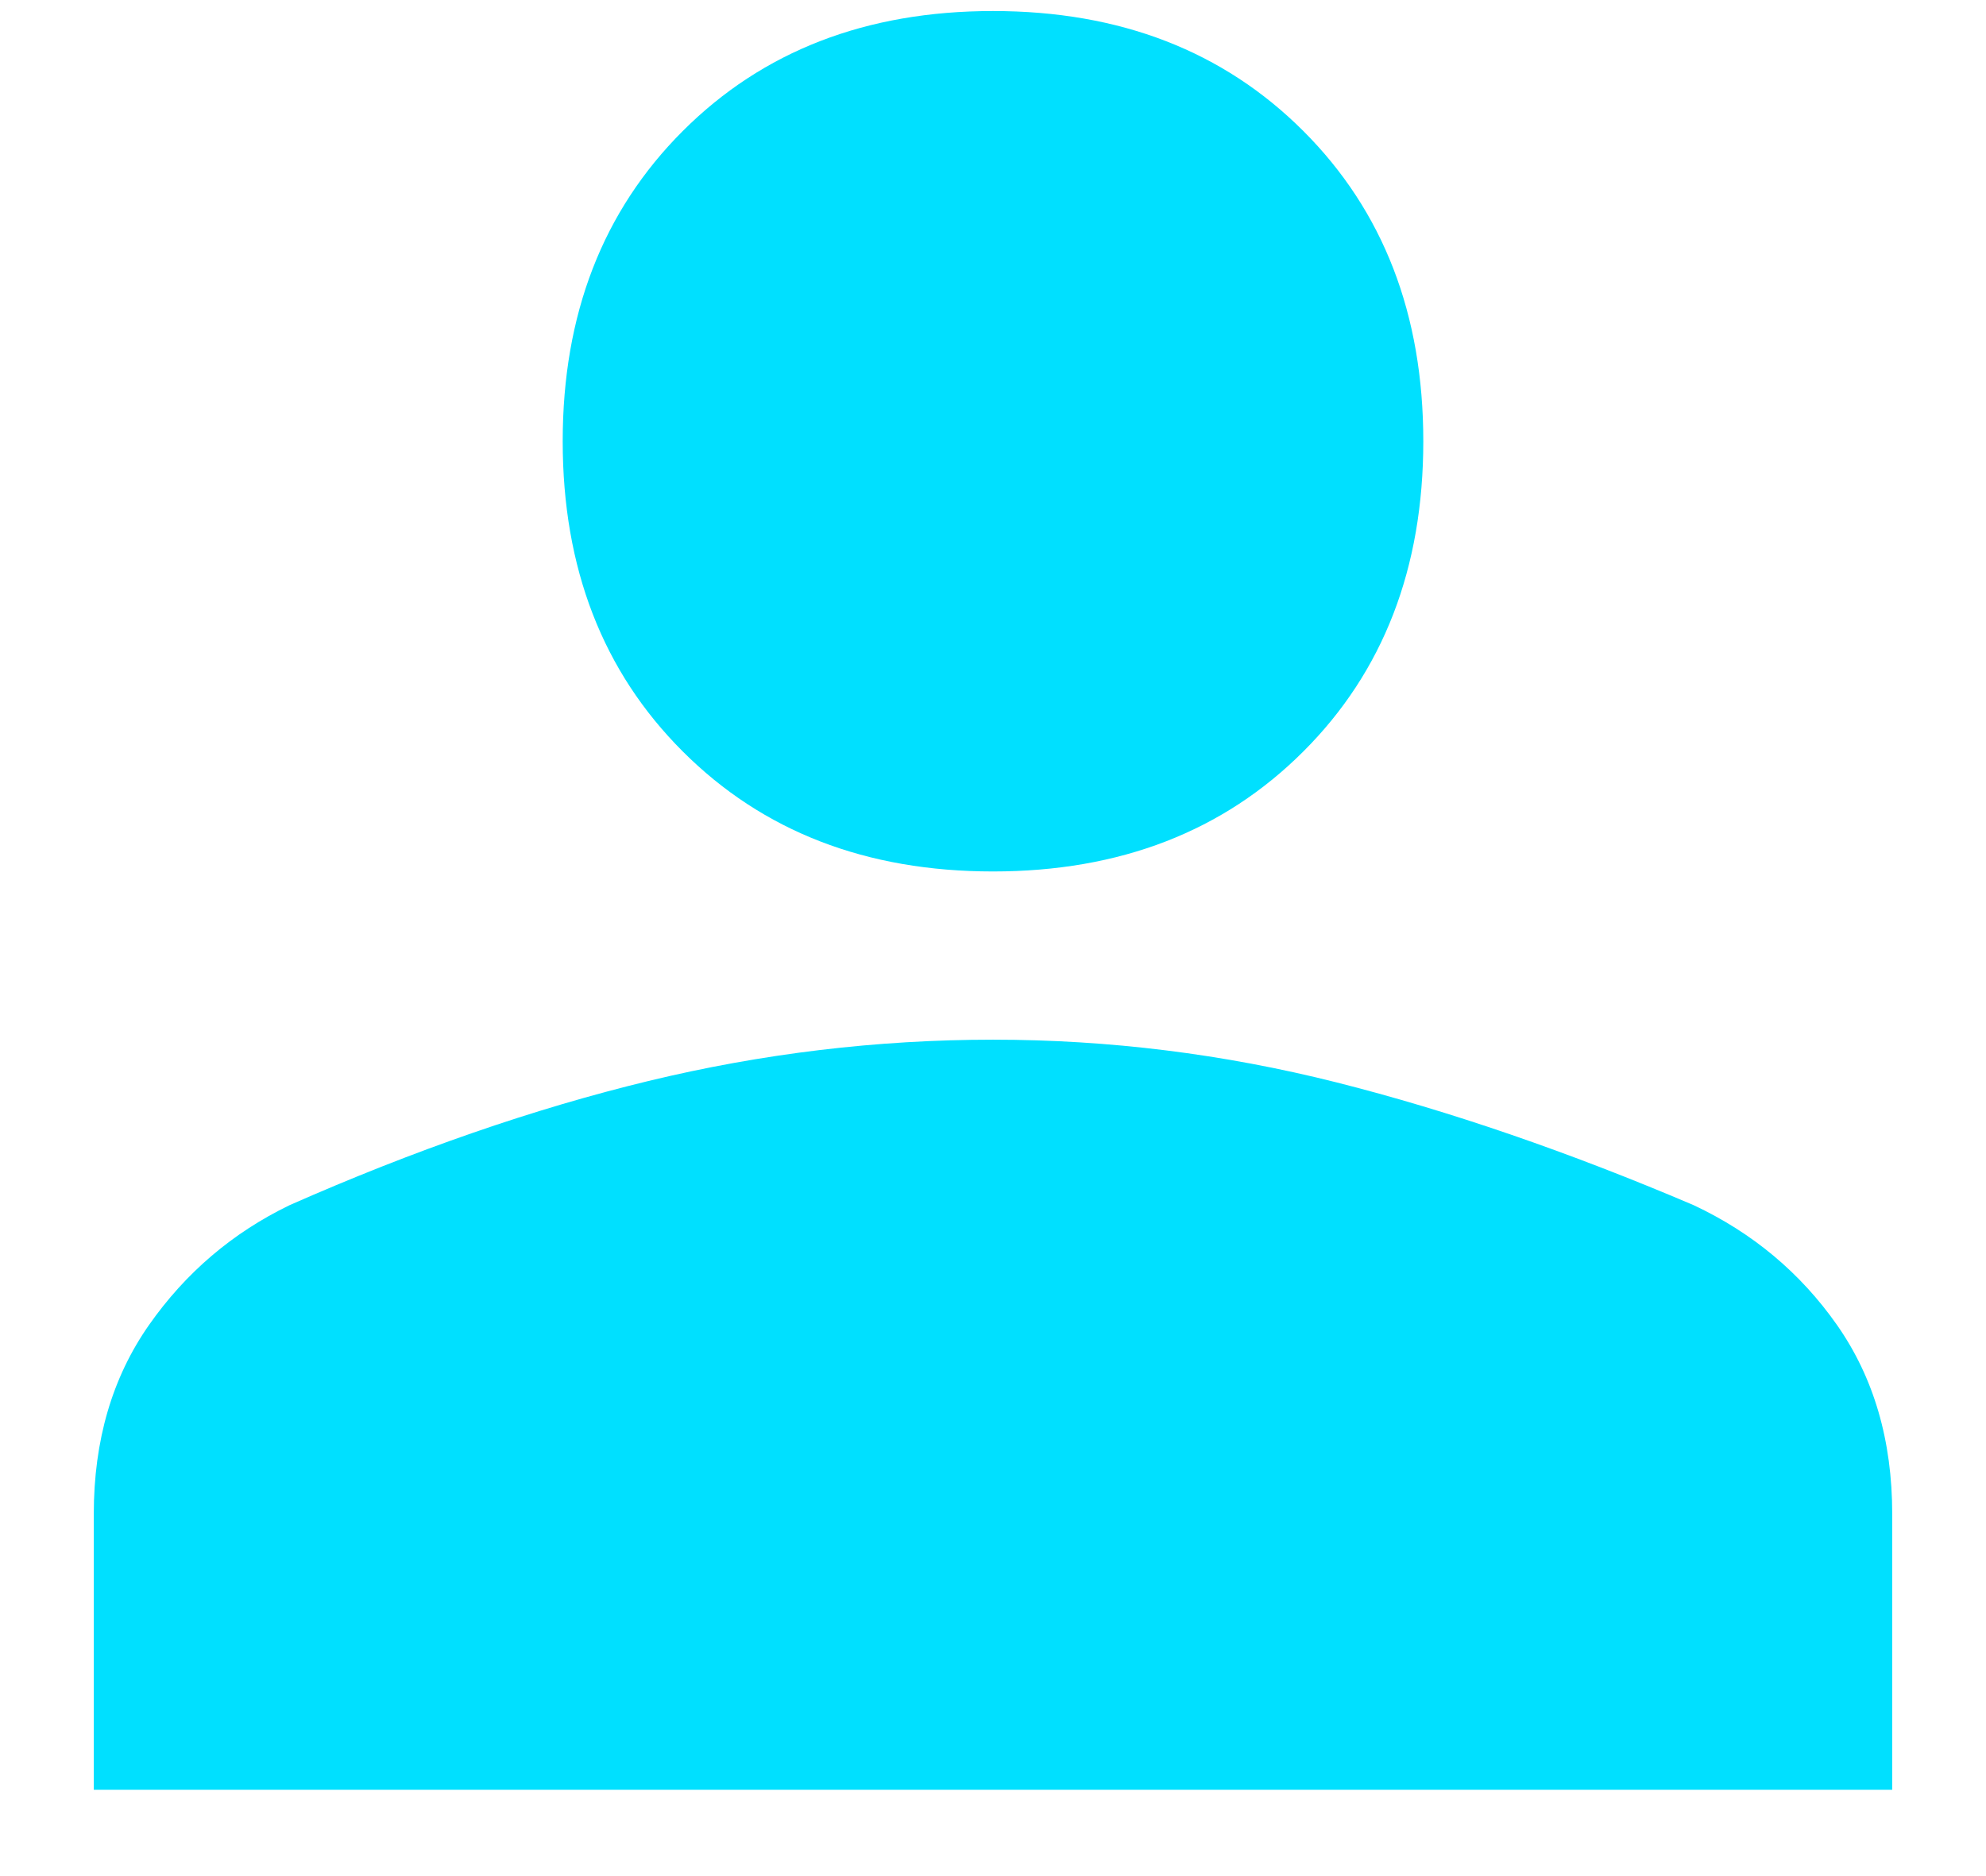
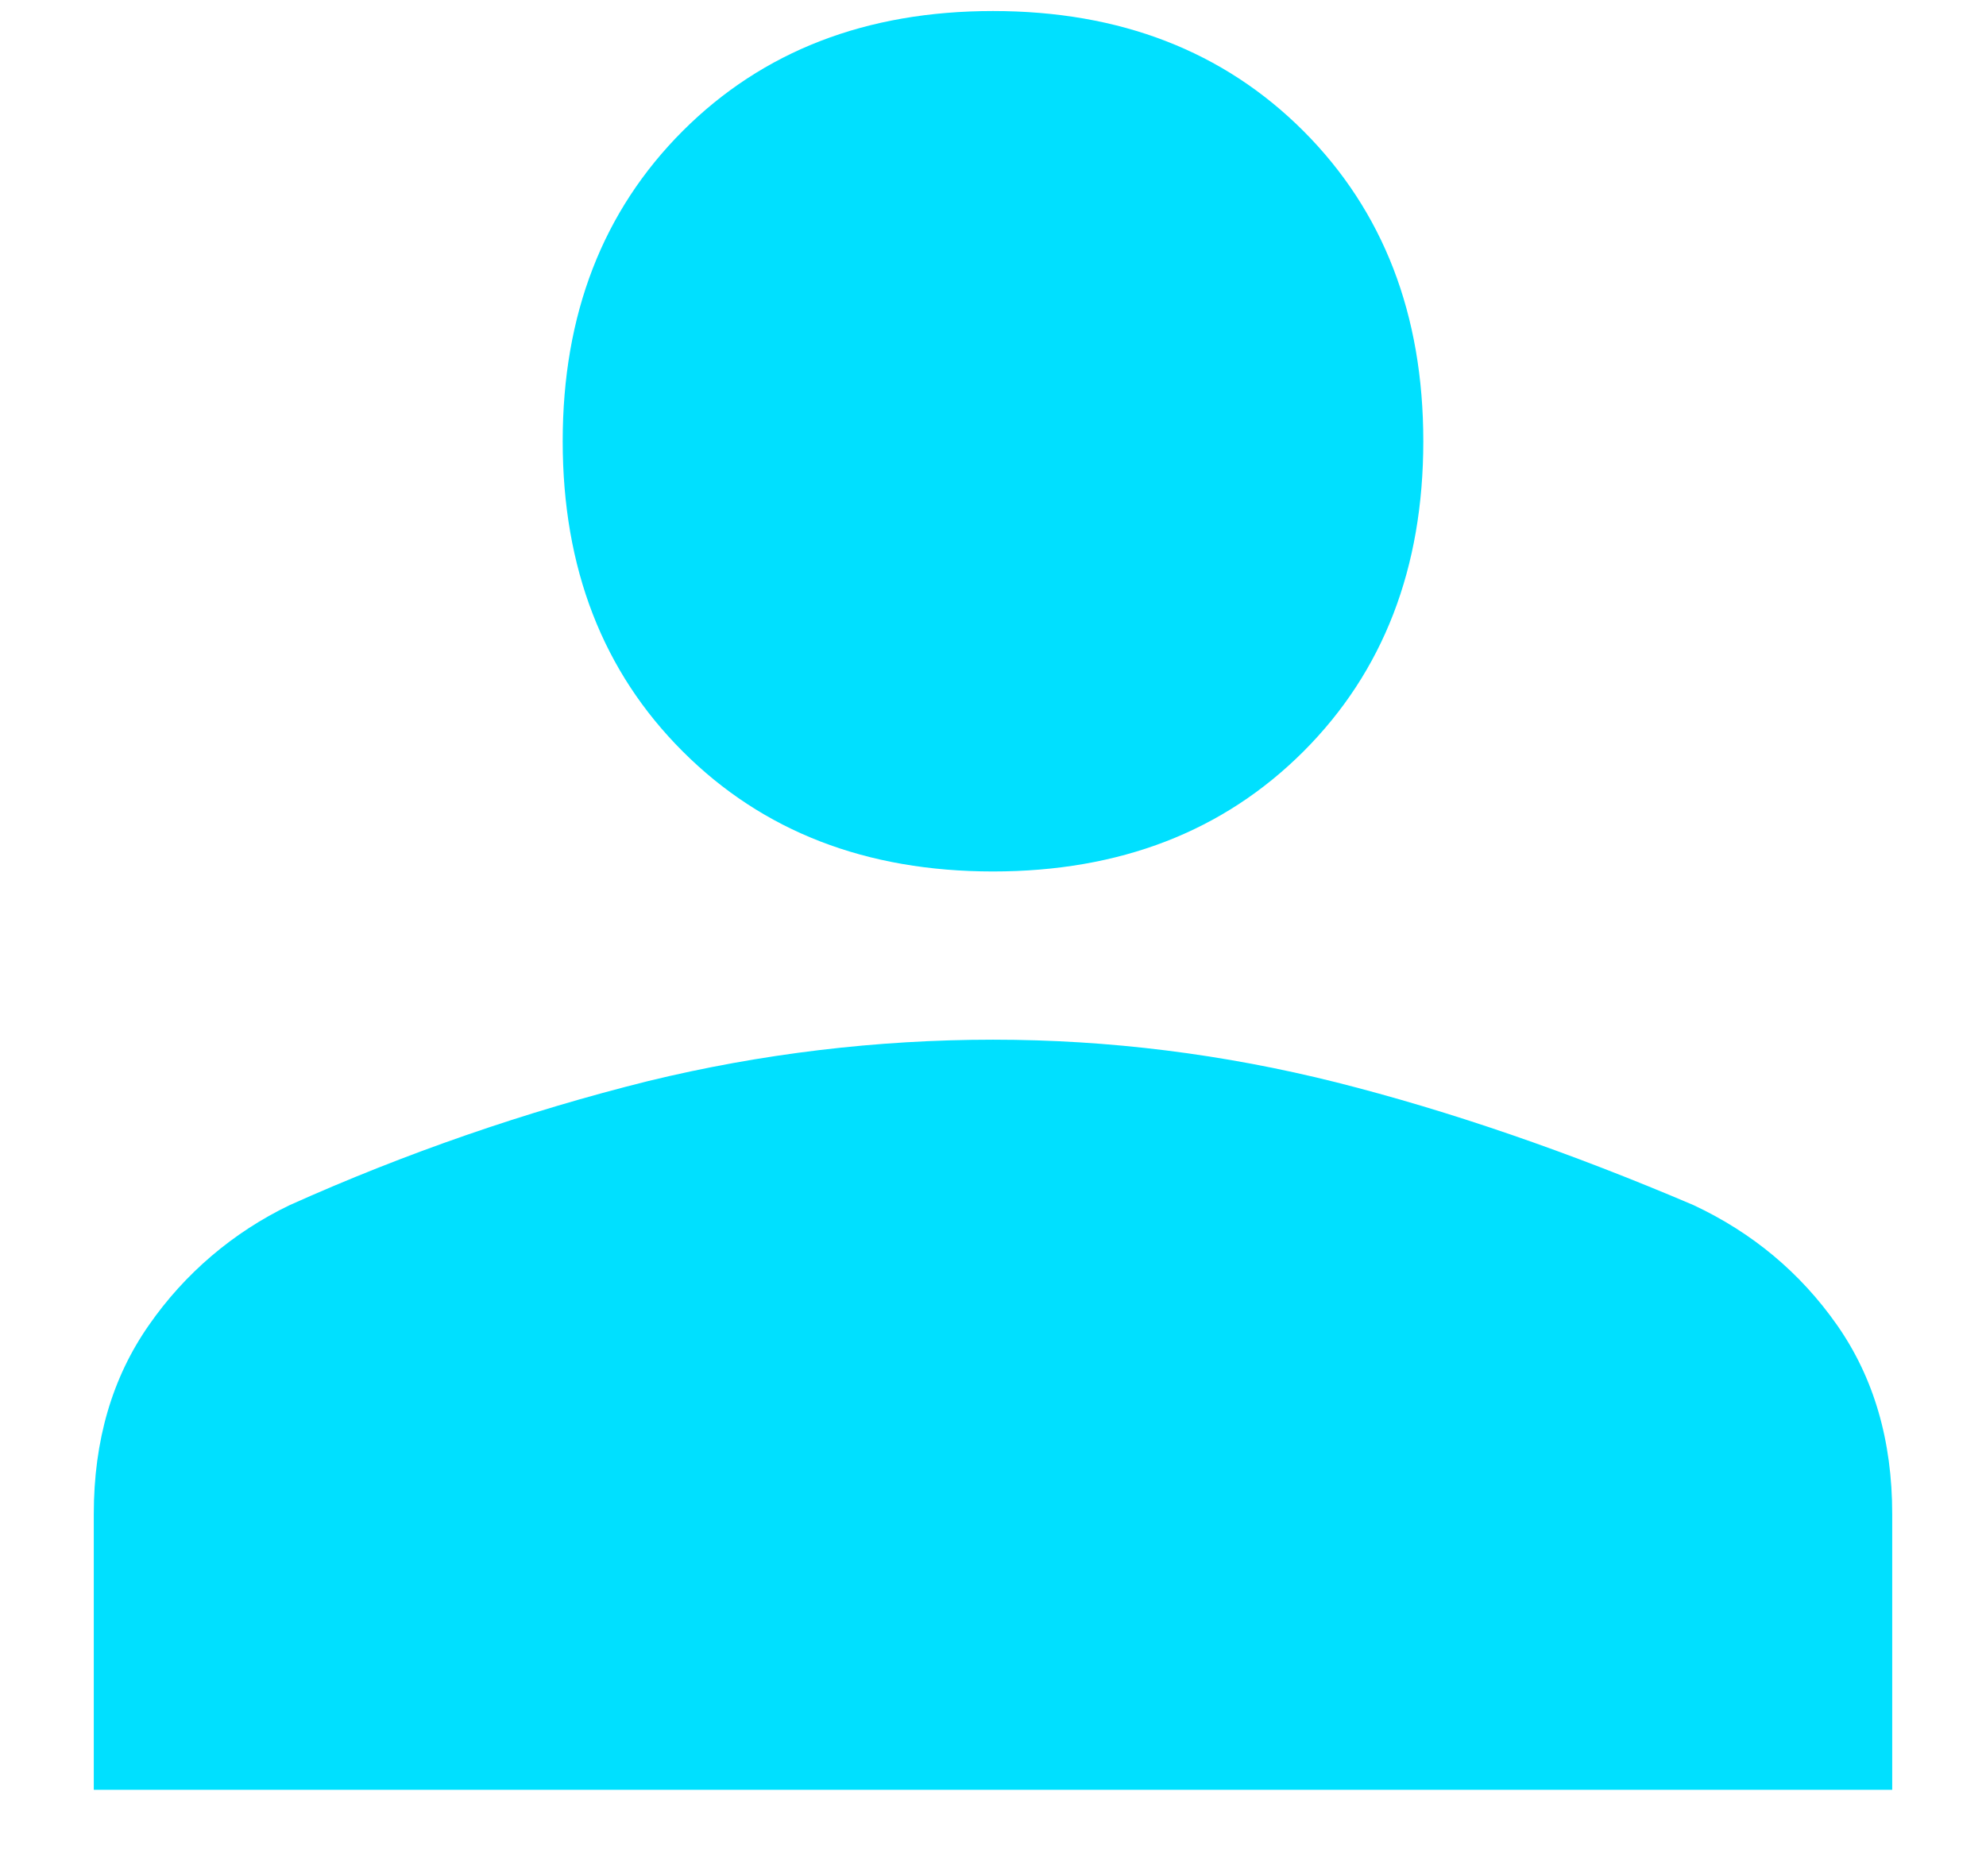
- <svg xmlns="http://www.w3.org/2000/svg" width="18" height="17" viewBox="0 0 18 17" fill="none">
-   <path d="M9 7.9C7.85 7.9 6.913 7.537 6.188 6.812C5.463 6.088 5.1 5.15 5.1 4C5.1 2.85 5.463 1.913 6.188 1.188C6.913 0.463 7.85 0.1 9 0.1C10.15 0.1 11.088 0.463 11.813 1.188C12.538 1.913 12.9 2.85 12.9 4C12.9 5.15 12.538 6.088 11.813 6.812C11.088 7.537 10.15 7.9 9 7.9ZM0.85 16.225V13.725C0.85 13.058 1.017 12.488 1.35 12.012C1.683 11.537 2.108 11.175 2.625 10.925C3.758 10.425 4.842 10.05 5.875 9.8C6.908 9.55 7.95 9.425 9 9.425C10.05 9.425 11.088 9.554 12.113 9.812C13.138 10.071 14.217 10.442 15.35 10.925C15.883 11.175 16.317 11.537 16.65 12.012C16.983 12.488 17.15 13.058 17.15 13.725V16.225H0.85Z" fill="#00E0FF" />
+ <svg xmlns="http://www.w3.org/2000/svg" width="18" height="17" fill="none">
+   <path d="M9 7.9c-1.15 0-2.087-.363-2.812-1.088C5.463 6.088 5.1 5.15 5.1 4s.363-2.087 1.088-2.813C6.913.463 7.85.1 9 .1s2.088.363 2.813 1.087C12.538 1.913 12.9 2.85 12.9 4c0 1.15-.362 2.088-1.087 2.813C11.088 7.537 10.15 7.9 9 7.9ZM.85 16.225v-2.5c0-.667.167-1.237.5-1.713a3.28 3.28 0 0 1 1.275-1.087A19.38 19.38 0 0 1 5.875 9.8 13.244 13.244 0 0 1 9 9.425c1.05 0 2.088.13 3.113.387 1.025.259 2.104.63 3.237 1.113.533.25.967.612 1.3 1.087.333.476.5 1.046.5 1.713v2.5H.85Z" fill="#00E0FF" />
</svg>
